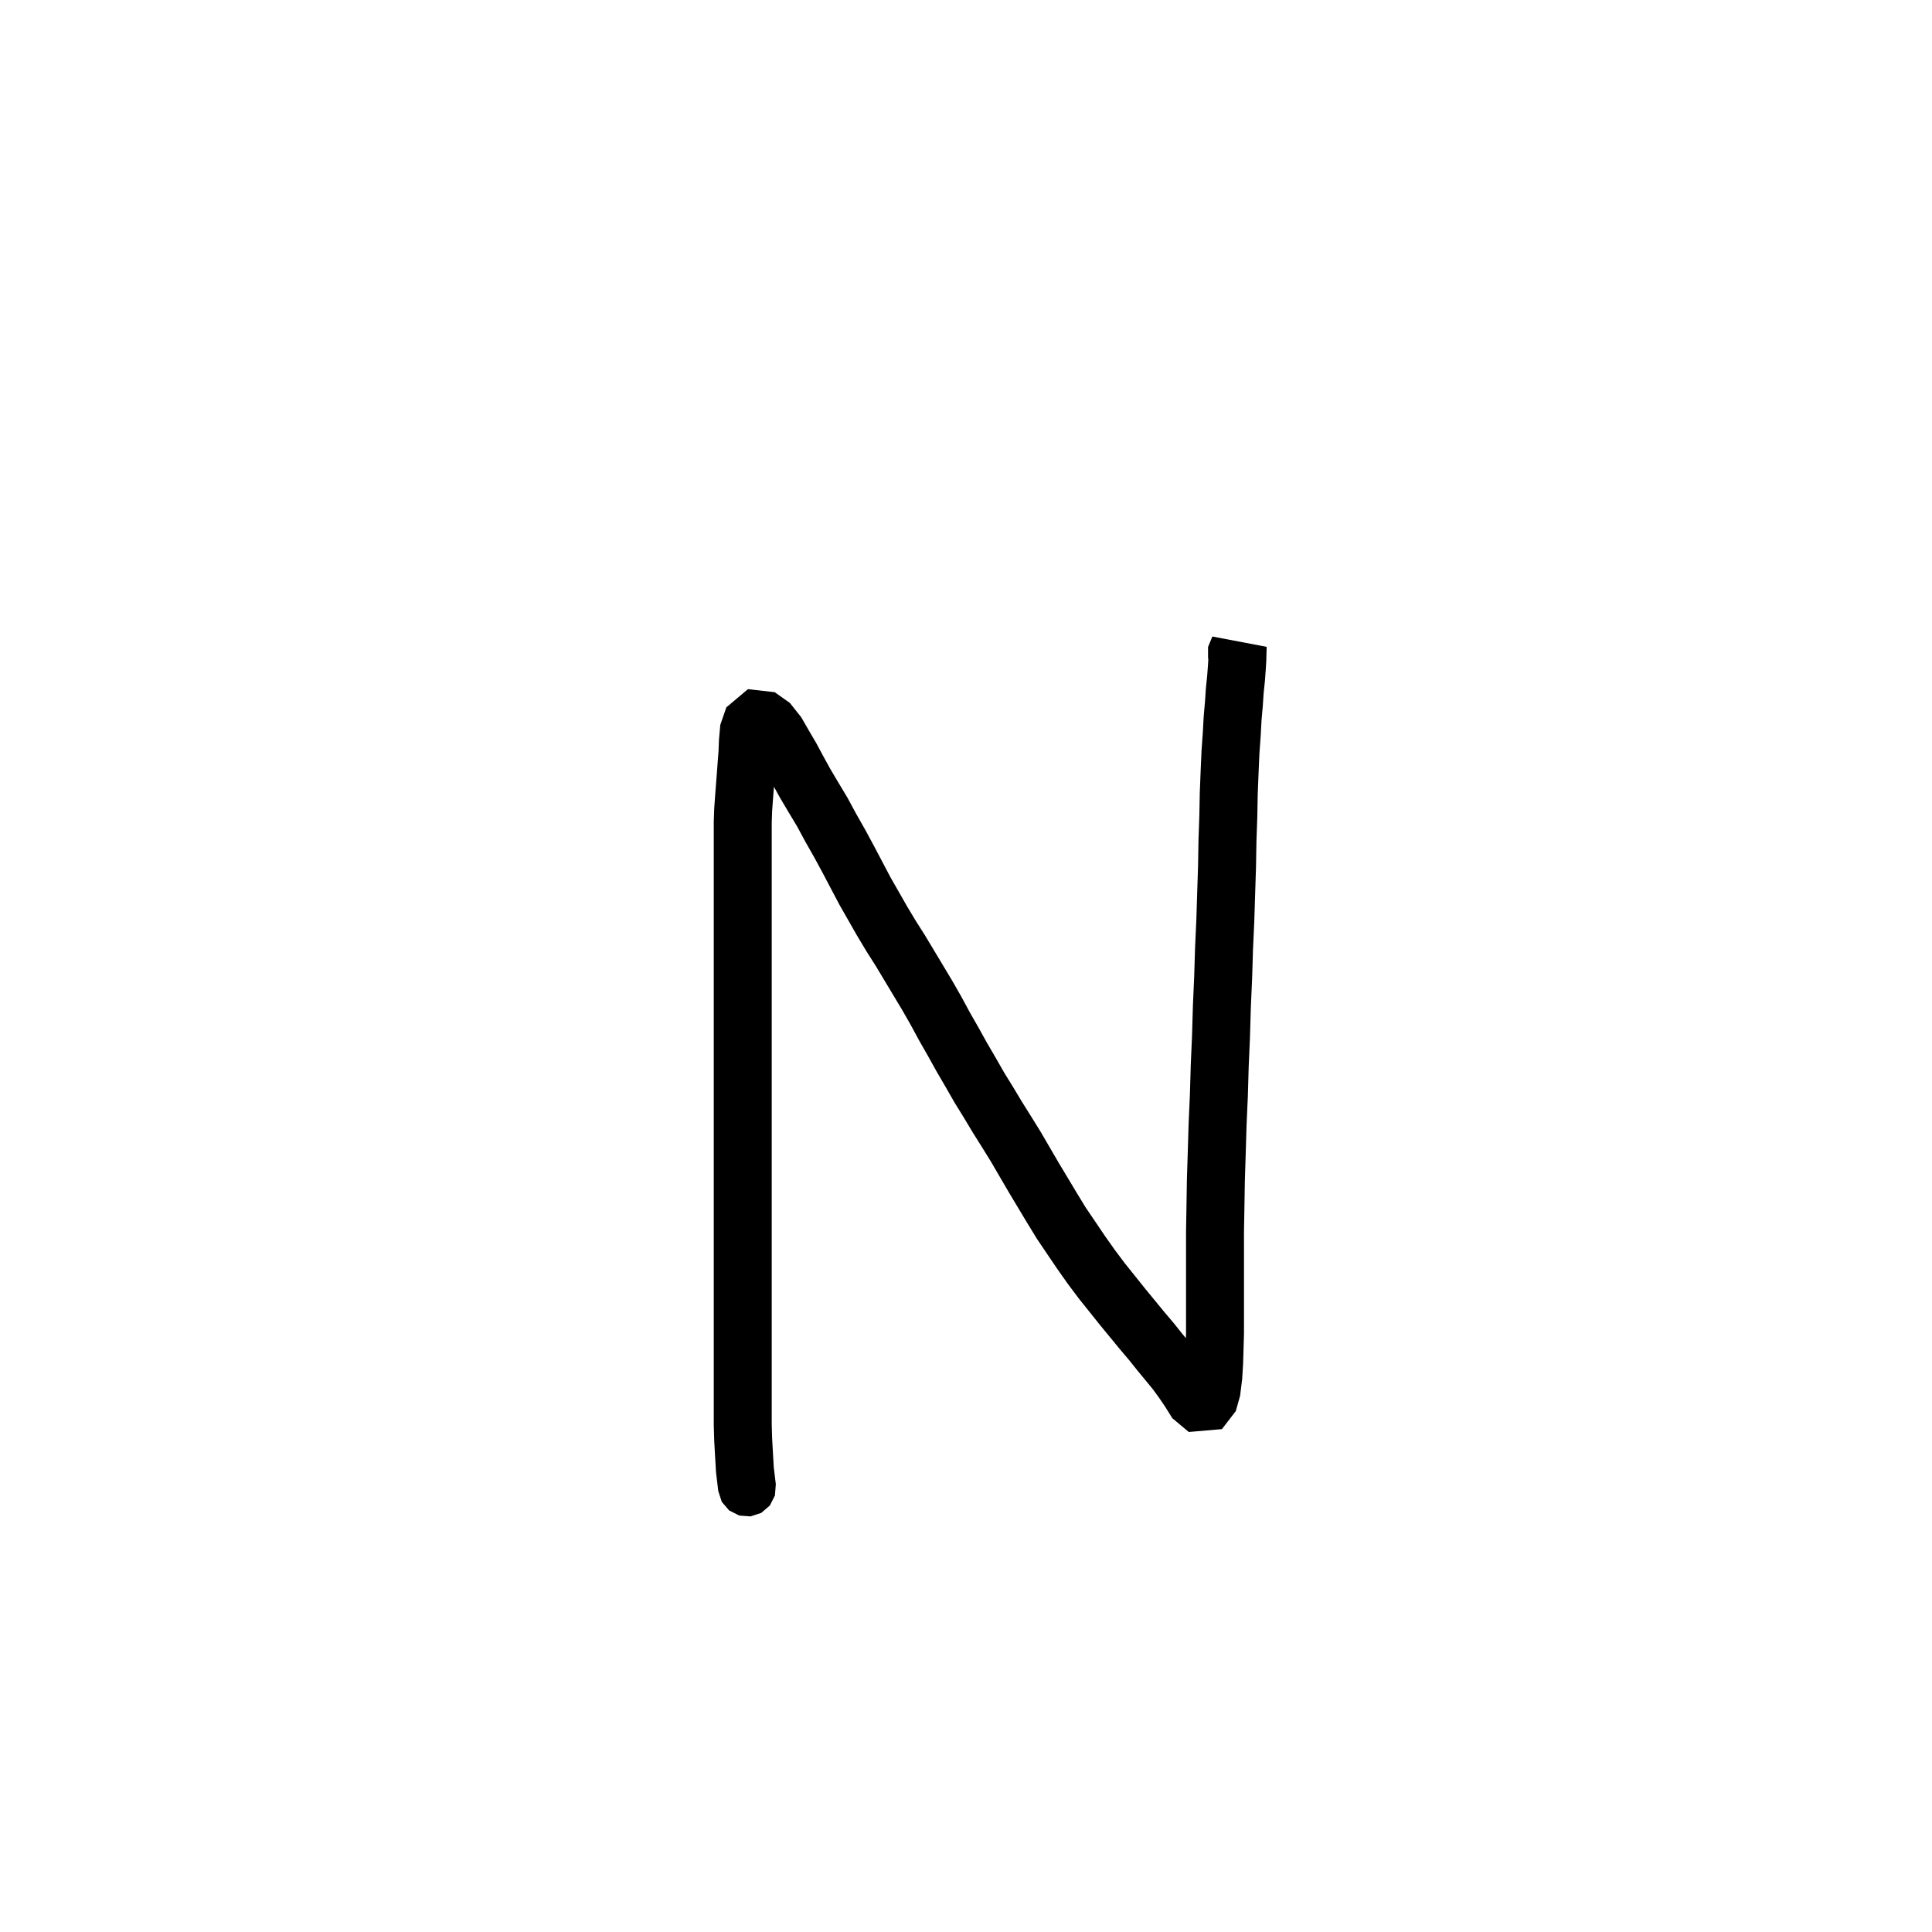
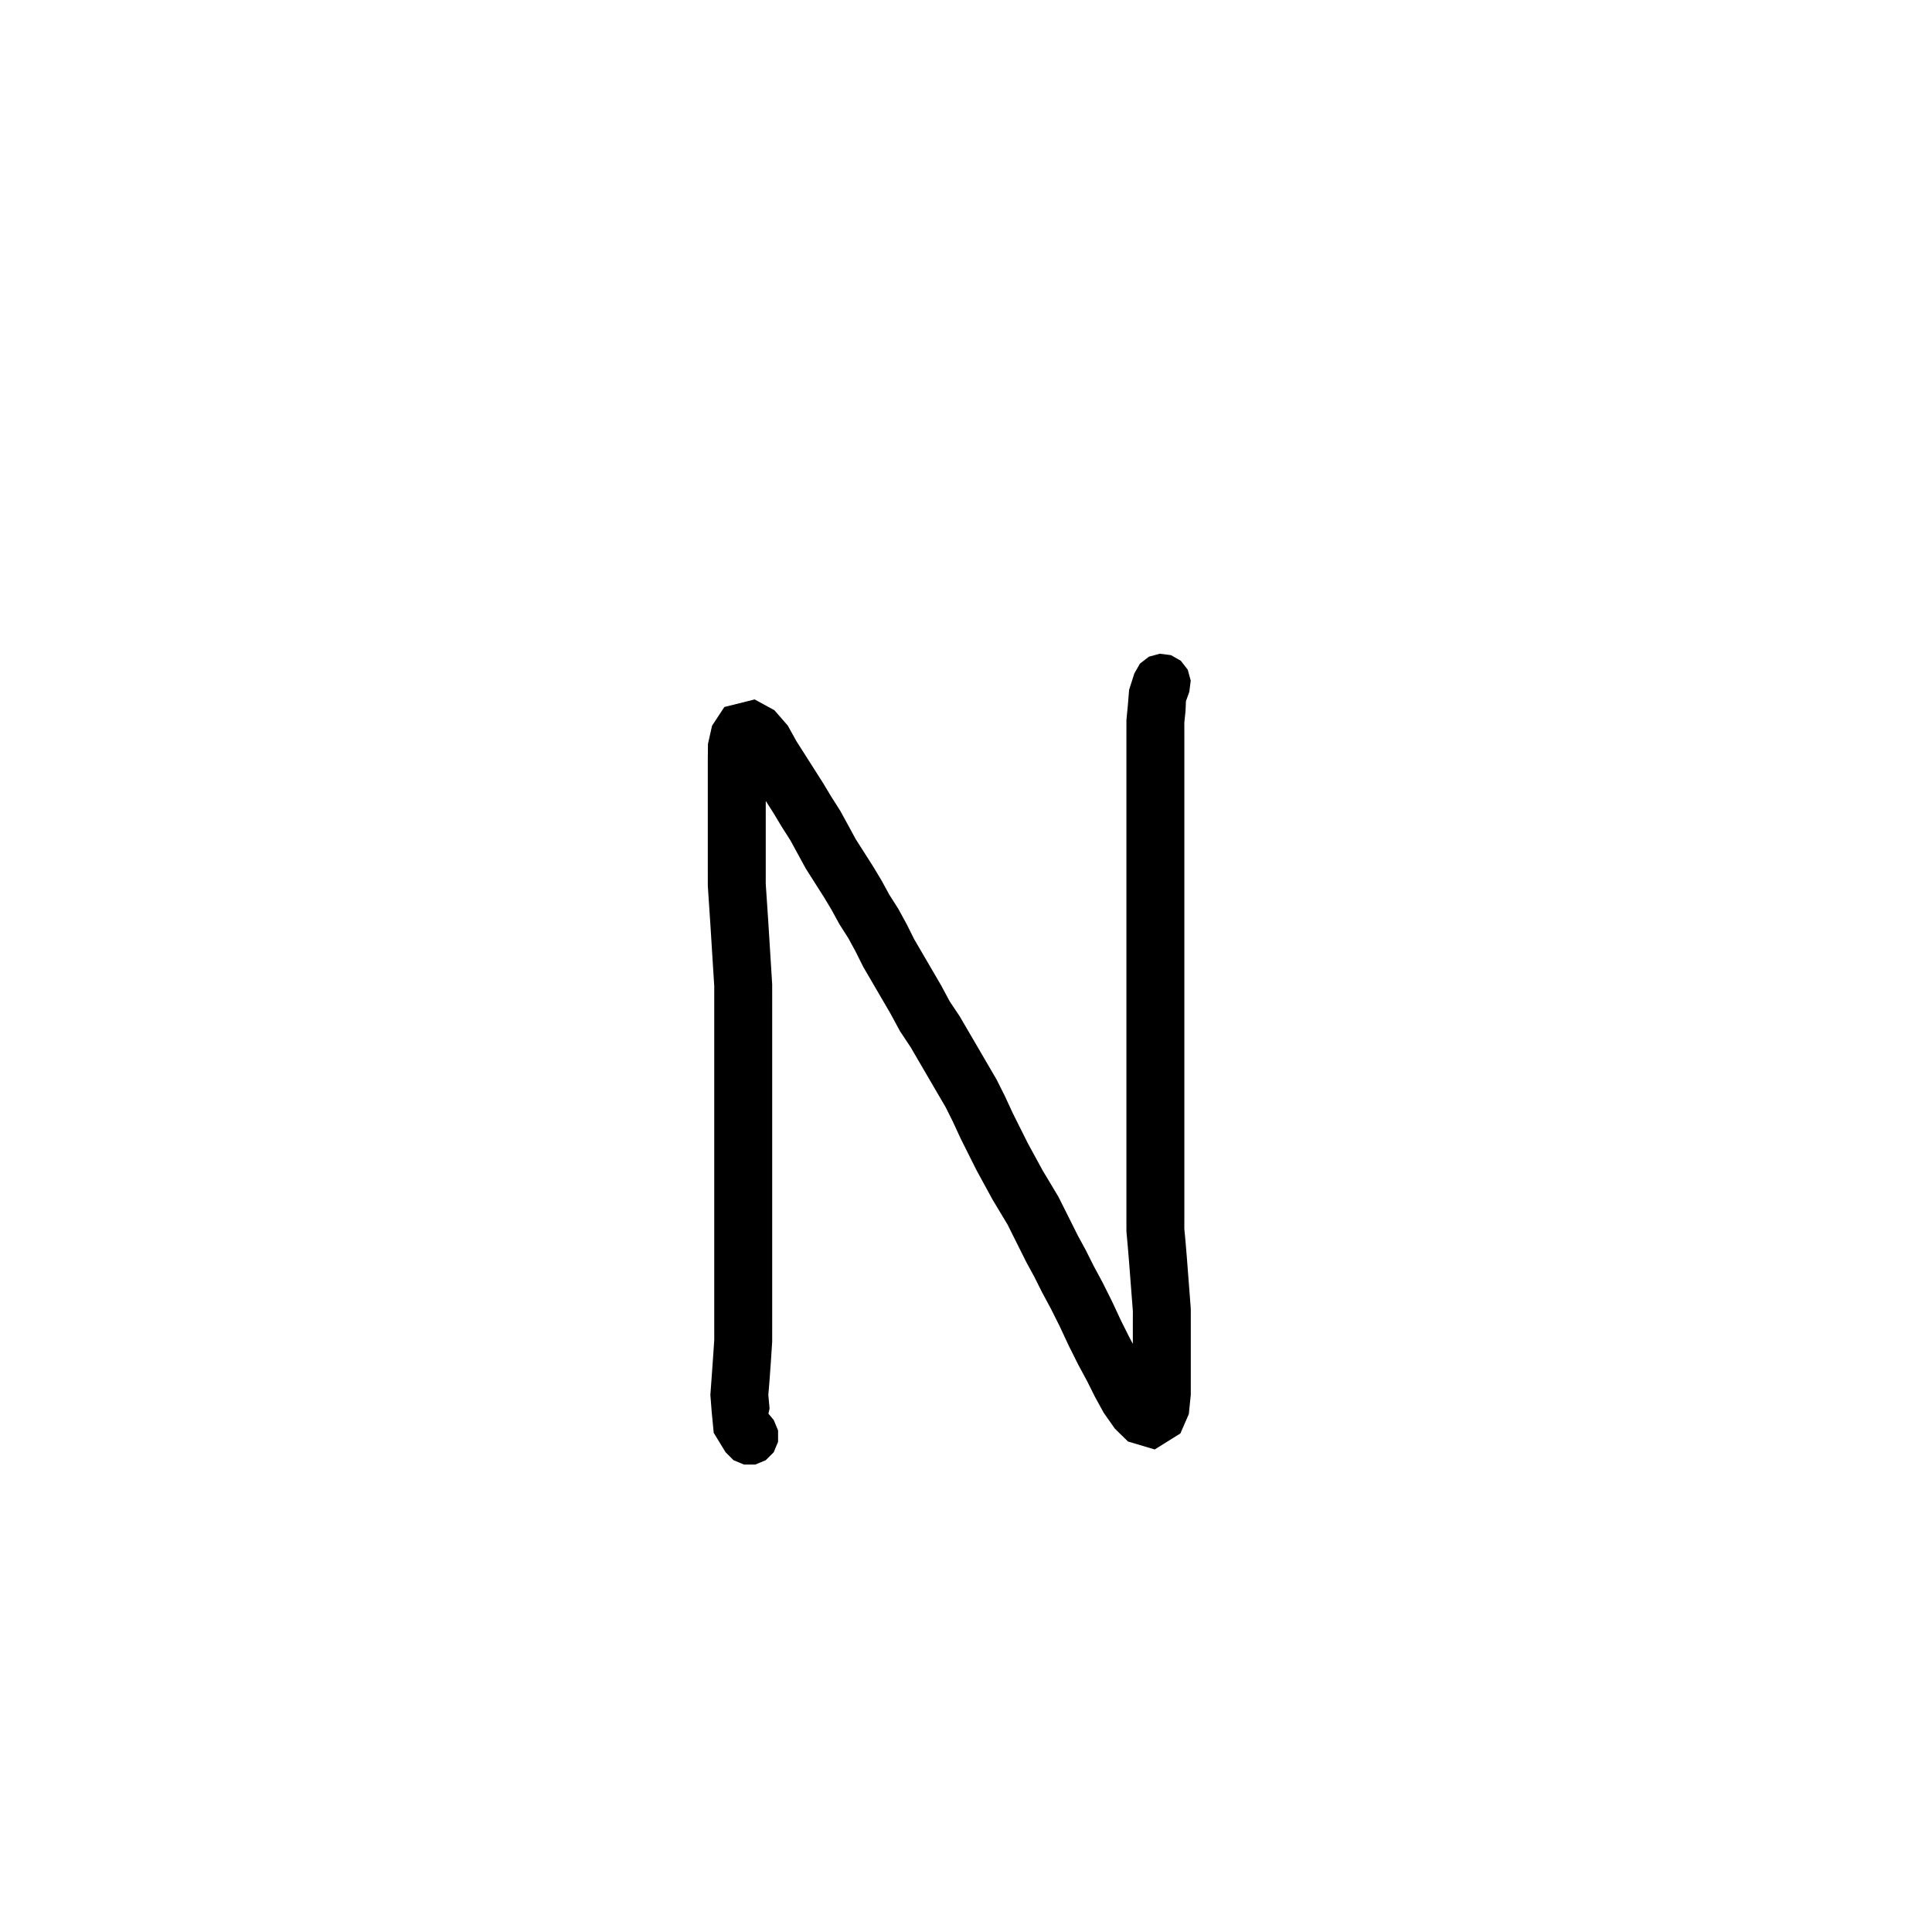
<svg xmlns="http://www.w3.org/2000/svg" viewBox="0 0 300 300" width="300" height="300">
-   <path d="M 120.468 230.464 L 120.148 227.81 L 120.026 225.678 L 119.896 223.341 L 119.833 221.194 L 119.833 219.4 L 119.833 217.467 L 119.833 215.467 L 119.833 213.533 L 119.833 211.4 L 119.833 209.067 L 119.833 206.533 L 119.833 203.8 L 119.833 200.933 L 119.833 197.933 L 119.833 194.867 L 119.833 191.667 L 119.833 188.4 L 119.833 185.067 L 119.833 181.733 L 119.833 178.4 L 119.833 175.133 L 119.833 171.867 L 119.833 168.6 L 119.833 165.333 L 119.833 162.067 L 119.833 158.8 L 119.833 155.667 L 119.833 152.6 L 119.833 149.667 L 119.833 146.867 L 119.833 144.2 L 119.833 141.667 L 119.833 139.267 L 119.833 137.067 L 119.833 135 L 119.833 133.133 L 119.833 131.2 L 119.833 129.4 L 119.833 127.682 L 119.894 125.974 L 120.021 124.199 L 120.153 122.478 L 120.287 120.739 L 120.421 118.939 L 120.559 117.126 L 120.626 115.393 L 120.686 114.246 L 120.679 114.164 L 118.66 115.653 L 116.373 115.584 L 116.285 115.515 L 116.922 116.363 L 117.839 117.988 L 118.943 119.87 L 119.911 121.679 L 121.093 123.833 L 122.403 126.04 L 123.756 128.293 L 125.064 130.714 L 126.464 133.181 L 127.763 135.584 L 129.086 138.098 L 130.389 140.566 L 131.76 142.966 L 133.117 145.341 L 134.571 147.765 L 135.971 149.965 L 137.341 152.249 L 138.741 154.582 L 140.117 156.874 L 141.4 159.119 L 142.733 161.585 L 144.079 163.942 L 145.423 166.36 L 146.836 168.784 L 148.198 171.165 L 149.623 173.473 L 151.032 175.822 L 152.514 178.18 L 153.875 180.382 L 155.246 182.734 L 156.66 185.158 L 158.075 187.515 L 159.484 189.864 L 161.015 192.367 L 162.606 194.721 L 164.165 197.025 L 165.827 199.38 L 167.508 201.621 L 169.153 203.678 L 170.77 205.7 L 172.323 207.59 L 173.876 209.481 L 175.326 211.194 L 176.641 212.838 L 177.924 214.391 L 179.039 215.752 L 179.988 217.058 L 180.884 218.371 L 182.037 220.215 L 184.592 222.357 L 189.741 221.914 L 191.894 219.113 L 192.561 216.738 L 192.882 214.141 L 193.029 211.738 L 193.098 209.466 L 193.166 207.061 L 193.167 204.4 L 193.167 201.533 L 193.167 198.333 L 193.167 195 L 193.166 191.306 L 193.233 187.475 L 193.299 183.375 L 193.431 179.205 L 193.564 174.767 L 193.764 170.231 L 193.897 165.63 L 194.097 161.03 L 194.23 156.431 L 194.43 151.901 L 194.563 147.504 L 194.763 143.106 L 194.898 138.809 L 195.032 134.645 L 195.099 130.715 L 195.232 126.855 L 195.298 123.331 L 195.429 120.054 L 195.559 117.055 L 195.758 114.284 L 195.889 111.849 L 196.086 109.617 L 196.217 107.647 L 196.416 105.734 L 196.556 103.839 L 196.625 102.676 L 196.687 100.442 L 188.256 98.837 L 187.586 100.46 L 187.587 102.216 L 188.261 103.837 L 189.504 105.078 L 191.127 105.748 L 192.883 105.746 L 194.504 105.072 L 195.744 103.829 L 187.757 101.558 L 187.642 102.124 L 187.577 103.227 L 187.451 104.933 L 187.249 106.887 L 187.114 108.916 L 186.911 111.217 L 186.776 113.716 L 186.574 116.545 L 186.437 119.679 L 186.302 123.069 L 186.235 126.612 L 186.101 130.485 L 186.035 134.422 L 185.902 138.524 L 185.77 142.76 L 185.57 147.163 L 185.436 151.566 L 185.236 156.103 L 185.103 160.704 L 184.903 165.304 L 184.77 169.903 L 184.57 174.433 L 184.435 178.928 L 184.301 183.159 L 184.234 187.325 L 184.167 191.227 L 184.167 195 L 184.167 198.333 L 184.167 201.533 L 184.167 204.4 L 184.167 206.939 L 184.102 209.201 L 184.038 211.329 L 183.918 213.326 L 183.706 215.128 L 183.572 215.687 L 184.659 214.486 L 188.342 214.176 L 189.163 214.718 L 188.449 213.496 L 187.345 211.875 L 186.161 210.248 L 184.876 208.675 L 183.626 207.162 L 182.274 205.473 L 180.79 203.719 L 179.277 201.877 L 177.763 200.034 L 176.181 198.056 L 174.625 196.112 L 173.106 194.087 L 171.568 191.908 L 170.061 189.679 L 168.585 187.5 L 167.182 185.202 L 165.792 182.885 L 164.406 180.576 L 163.02 178.199 L 161.592 175.751 L 160.152 173.42 L 158.701 171.111 L 157.311 168.794 L 155.935 166.568 L 154.63 164.283 L 153.244 161.907 L 151.921 159.525 L 150.6 157.215 L 149.267 154.748 L 147.883 152.326 L 146.459 149.951 L 145.059 147.618 L 143.629 145.235 L 142.229 143.035 L 140.883 140.792 L 139.574 138.501 L 138.277 136.233 L 137.048 133.902 L 135.704 131.349 L 134.336 128.819 L 132.936 126.352 L 131.577 123.84 L 130.13 121.427 L 128.907 119.367 L 127.822 117.388 L 126.791 115.464 L 125.628 113.479 L 124.411 111.371 L 122.649 109.151 L 120.293 107.483 L 116.14 107.013 L 112.788 109.836 L 111.847 112.554 L 111.641 114.874 L 111.574 116.607 L 111.446 118.261 L 111.313 120.061 L 111.18 121.788 L 111.046 123.534 L 110.906 125.493 L 110.834 127.518 L 110.833 129.4 L 110.833 131.2 L 110.833 133.133 L 110.833 135 L 110.833 137.067 L 110.833 139.267 L 110.833 141.667 L 110.833 144.2 L 110.833 146.867 L 110.833 149.667 L 110.833 152.6 L 110.833 155.667 L 110.833 158.8 L 110.833 162.067 L 110.833 165.333 L 110.833 168.6 L 110.833 171.867 L 110.833 175.133 L 110.833 178.4 L 110.833 181.733 L 110.833 185.067 L 110.833 188.4 L 110.833 191.667 L 110.833 194.867 L 110.833 197.933 L 110.833 200.933 L 110.833 203.8 L 110.833 206.533 L 110.833 209.067 L 110.833 211.4 L 110.833 213.533 L 110.833 215.467 L 110.833 217.467 L 110.833 219.4 L 110.834 221.339 L 110.904 223.726 L 111.041 226.189 L 111.186 228.635 L 111.532 231.536 L 112.077 233.205 L 113.22 234.538 L 114.786 235.333 L 116.536 235.468 L 118.205 234.923 L 119.538 233.78 L 120.333 232.214 Z" fill="black" fill-rule="nonzero" />
+   <path d="M 120.15 220.504 L 119.32 219.513 L 119.498 218.728 L 119.306 216.6 L 119.494 214.332 L 119.696 211.51 L 119.904 208.345 L 119.906 205 L 119.906 202 L 119.906 199 L 119.906 195.8 L 119.906 192.4 L 119.906 188.8 L 119.906 185 L 119.906 181 L 119.906 177 L 119.906 173 L 119.906 169.2 L 119.906 165.6 L 119.906 162.2 L 119.906 159 L 119.906 156 L 119.904 152.855 L 119.697 149.519 L 119.497 146.319 L 119.297 143.11 L 119.096 140.101 L 118.903 137.239 L 118.906 134.8 L 118.906 132.4 L 118.906 130.2 L 118.906 128 L 118.906 126 L 118.906 124 L 118.906 122 L 118.906 120 L 118.906 118 L 118.882 116.471 L 119.044 115.714 L 118.335 116.617 L 115.23 117.393 L 114.165 116.917 L 114.892 117.741 L 115.932 119.689 L 117.41 122.016 L 118.81 124.216 L 120.18 126.369 L 121.38 128.369 L 122.732 130.489 L 123.856 132.555 L 125.132 134.889 L 126.61 137.216 L 127.98 139.369 L 129.099 141.233 L 130.332 143.489 L 131.732 145.689 L 132.817 147.682 L 134.049 150.143 L 135.519 152.667 L 136.919 155.067 L 138.28 157.399 L 139.748 160.115 L 141.39 162.585 L 142.719 164.867 L 144.119 167.267 L 145.519 169.667 L 146.849 171.943 L 147.949 174.147 L 149.149 176.747 L 150.381 179.212 L 151.617 181.682 L 152.856 183.955 L 154.099 186.233 L 155.348 188.315 L 156.463 190.169 L 157.381 192.012 L 158.381 194.012 L 159.42 196.088 L 160.617 198.282 L 161.814 200.676 L 163.211 203.271 L 164.554 205.956 L 165.954 208.956 L 167.411 211.871 L 168.814 214.476 L 170.017 216.882 L 171.38 219.369 L 173.114 221.838 L 175.159 223.839 L 179.303 225.072 L 183.293 222.581 L 184.599 219.576 L 184.902 216.604 L 184.906 214.2 L 184.906 212 L 184.906 210 L 184.906 208 L 184.906 205.8 L 184.903 203.22 L 184.693 200.455 L 184.493 197.855 L 184.292 195.241 L 184.089 192.81 L 183.901 190.786 L 183.906 189 L 183.906 187 L 183.906 185 L 183.906 183 L 183.906 181 L 183.906 179 L 183.906 177 L 183.906 175 L 183.906 173 L 183.906 171 L 183.906 169 L 183.906 167 L 183.906 165 L 183.906 163 L 183.906 161 L 183.906 158.8 L 183.906 156.6 L 183.906 154.2 L 183.906 151.6 L 183.906 149 L 183.906 146.6 L 183.906 144 L 183.906 141.4 L 183.906 138.8 L 183.906 136.2 L 183.906 133.4 L 183.906 130.8 L 183.906 128.4 L 183.906 126.2 L 183.906 124 L 183.906 122 L 183.906 120 L 183.906 118 L 183.906 116 L 183.906 114 L 183.901 112.225 L 184.091 110.374 L 184.152 108.883 L 184.675 107.423 L 184.895 105.681 L 184.431 103.988 L 183.355 102.6 L 181.829 101.731 L 180.087 101.511 L 178.394 101.975 L 177.007 103.052 L 176.137 104.577 L 175.327 107.117 L 175.122 109.626 L 174.912 111.775 L 174.906 114 L 174.906 116 L 174.906 118 L 174.906 120 L 174.906 122 L 174.906 124 L 174.906 126.2 L 174.906 128.4 L 174.906 130.8 L 174.906 133.4 L 174.906 136.2 L 174.906 138.8 L 174.906 141.4 L 174.906 144 L 174.906 146.6 L 174.906 149 L 174.906 151.6 L 174.906 154.2 L 174.906 156.6 L 174.906 158.8 L 174.906 161 L 174.906 163 L 174.906 165 L 174.906 167 L 174.906 169 L 174.906 171 L 174.906 173 L 174.906 175 L 174.906 177 L 174.906 179 L 174.906 181 L 174.906 183 L 174.906 185 L 174.906 187 L 174.906 189 L 174.911 191.214 L 175.123 193.59 L 175.321 195.959 L 175.519 198.545 L 175.72 201.145 L 175.91 203.58 L 175.906 205.8 L 175.906 208 L 175.906 210 L 175.906 212 L 175.906 214.2 L 175.911 216.196 L 175.813 217.624 L 175.92 217.419 L 178.309 216.128 L 180.453 216.561 L 180.099 216.162 L 179.032 214.631 L 177.996 212.718 L 176.799 210.324 L 175.401 207.729 L 174.059 205.044 L 172.659 202.044 L 171.201 199.129 L 169.799 196.524 L 168.596 194.118 L 167.392 191.912 L 166.431 189.988 L 165.431 187.988 L 164.349 185.831 L 163.065 183.685 L 161.913 181.767 L 160.757 179.645 L 159.596 177.518 L 158.431 175.188 L 157.263 172.853 L 156.063 170.253 L 154.763 167.657 L 153.293 165.133 L 151.893 162.733 L 150.493 160.333 L 149.022 157.815 L 147.465 155.485 L 146.133 153.001 L 144.693 150.533 L 143.293 148.133 L 141.963 145.857 L 140.796 143.518 L 139.48 141.111 L 138.08 138.911 L 136.913 136.767 L 135.632 134.631 L 134.203 132.384 L 132.88 130.311 L 131.757 128.245 L 130.48 125.911 L 129.032 123.631 L 127.832 121.631 L 126.403 119.384 L 125.003 117.184 L 123.68 115.111 L 122.32 112.659 L 120.247 110.283 L 117.182 108.607 L 112.478 109.783 L 110.568 112.686 L 109.931 115.529 L 109.906 118 L 109.906 120 L 109.906 122 L 109.906 124 L 109.906 126 L 109.906 128 L 109.906 130.2 L 109.906 132.4 L 109.906 134.8 L 109.909 137.561 L 110.116 140.699 L 110.316 143.69 L 110.515 146.881 L 110.715 150.081 L 110.909 153.145 L 110.906 156 L 110.906 159 L 110.906 162.2 L 110.906 165.6 L 110.906 169.2 L 110.906 173 L 110.906 177 L 110.906 181 L 110.906 185 L 110.906 188.8 L 110.906 192.4 L 110.906 195.8 L 110.906 199 L 110.906 202 L 110.906 205 L 110.909 208.055 L 110.717 210.89 L 110.519 213.668 L 110.306 216.6 L 110.514 219.272 L 110.826 222.487 L 112.662 225.496 L 113.902 226.739 L 115.524 227.413 L 117.28 227.414 L 118.902 226.744 L 120.145 225.504 L 120.819 223.883 L 120.821 222.127 Z" fill="black" fill-rule="nonzero" />
</svg>
